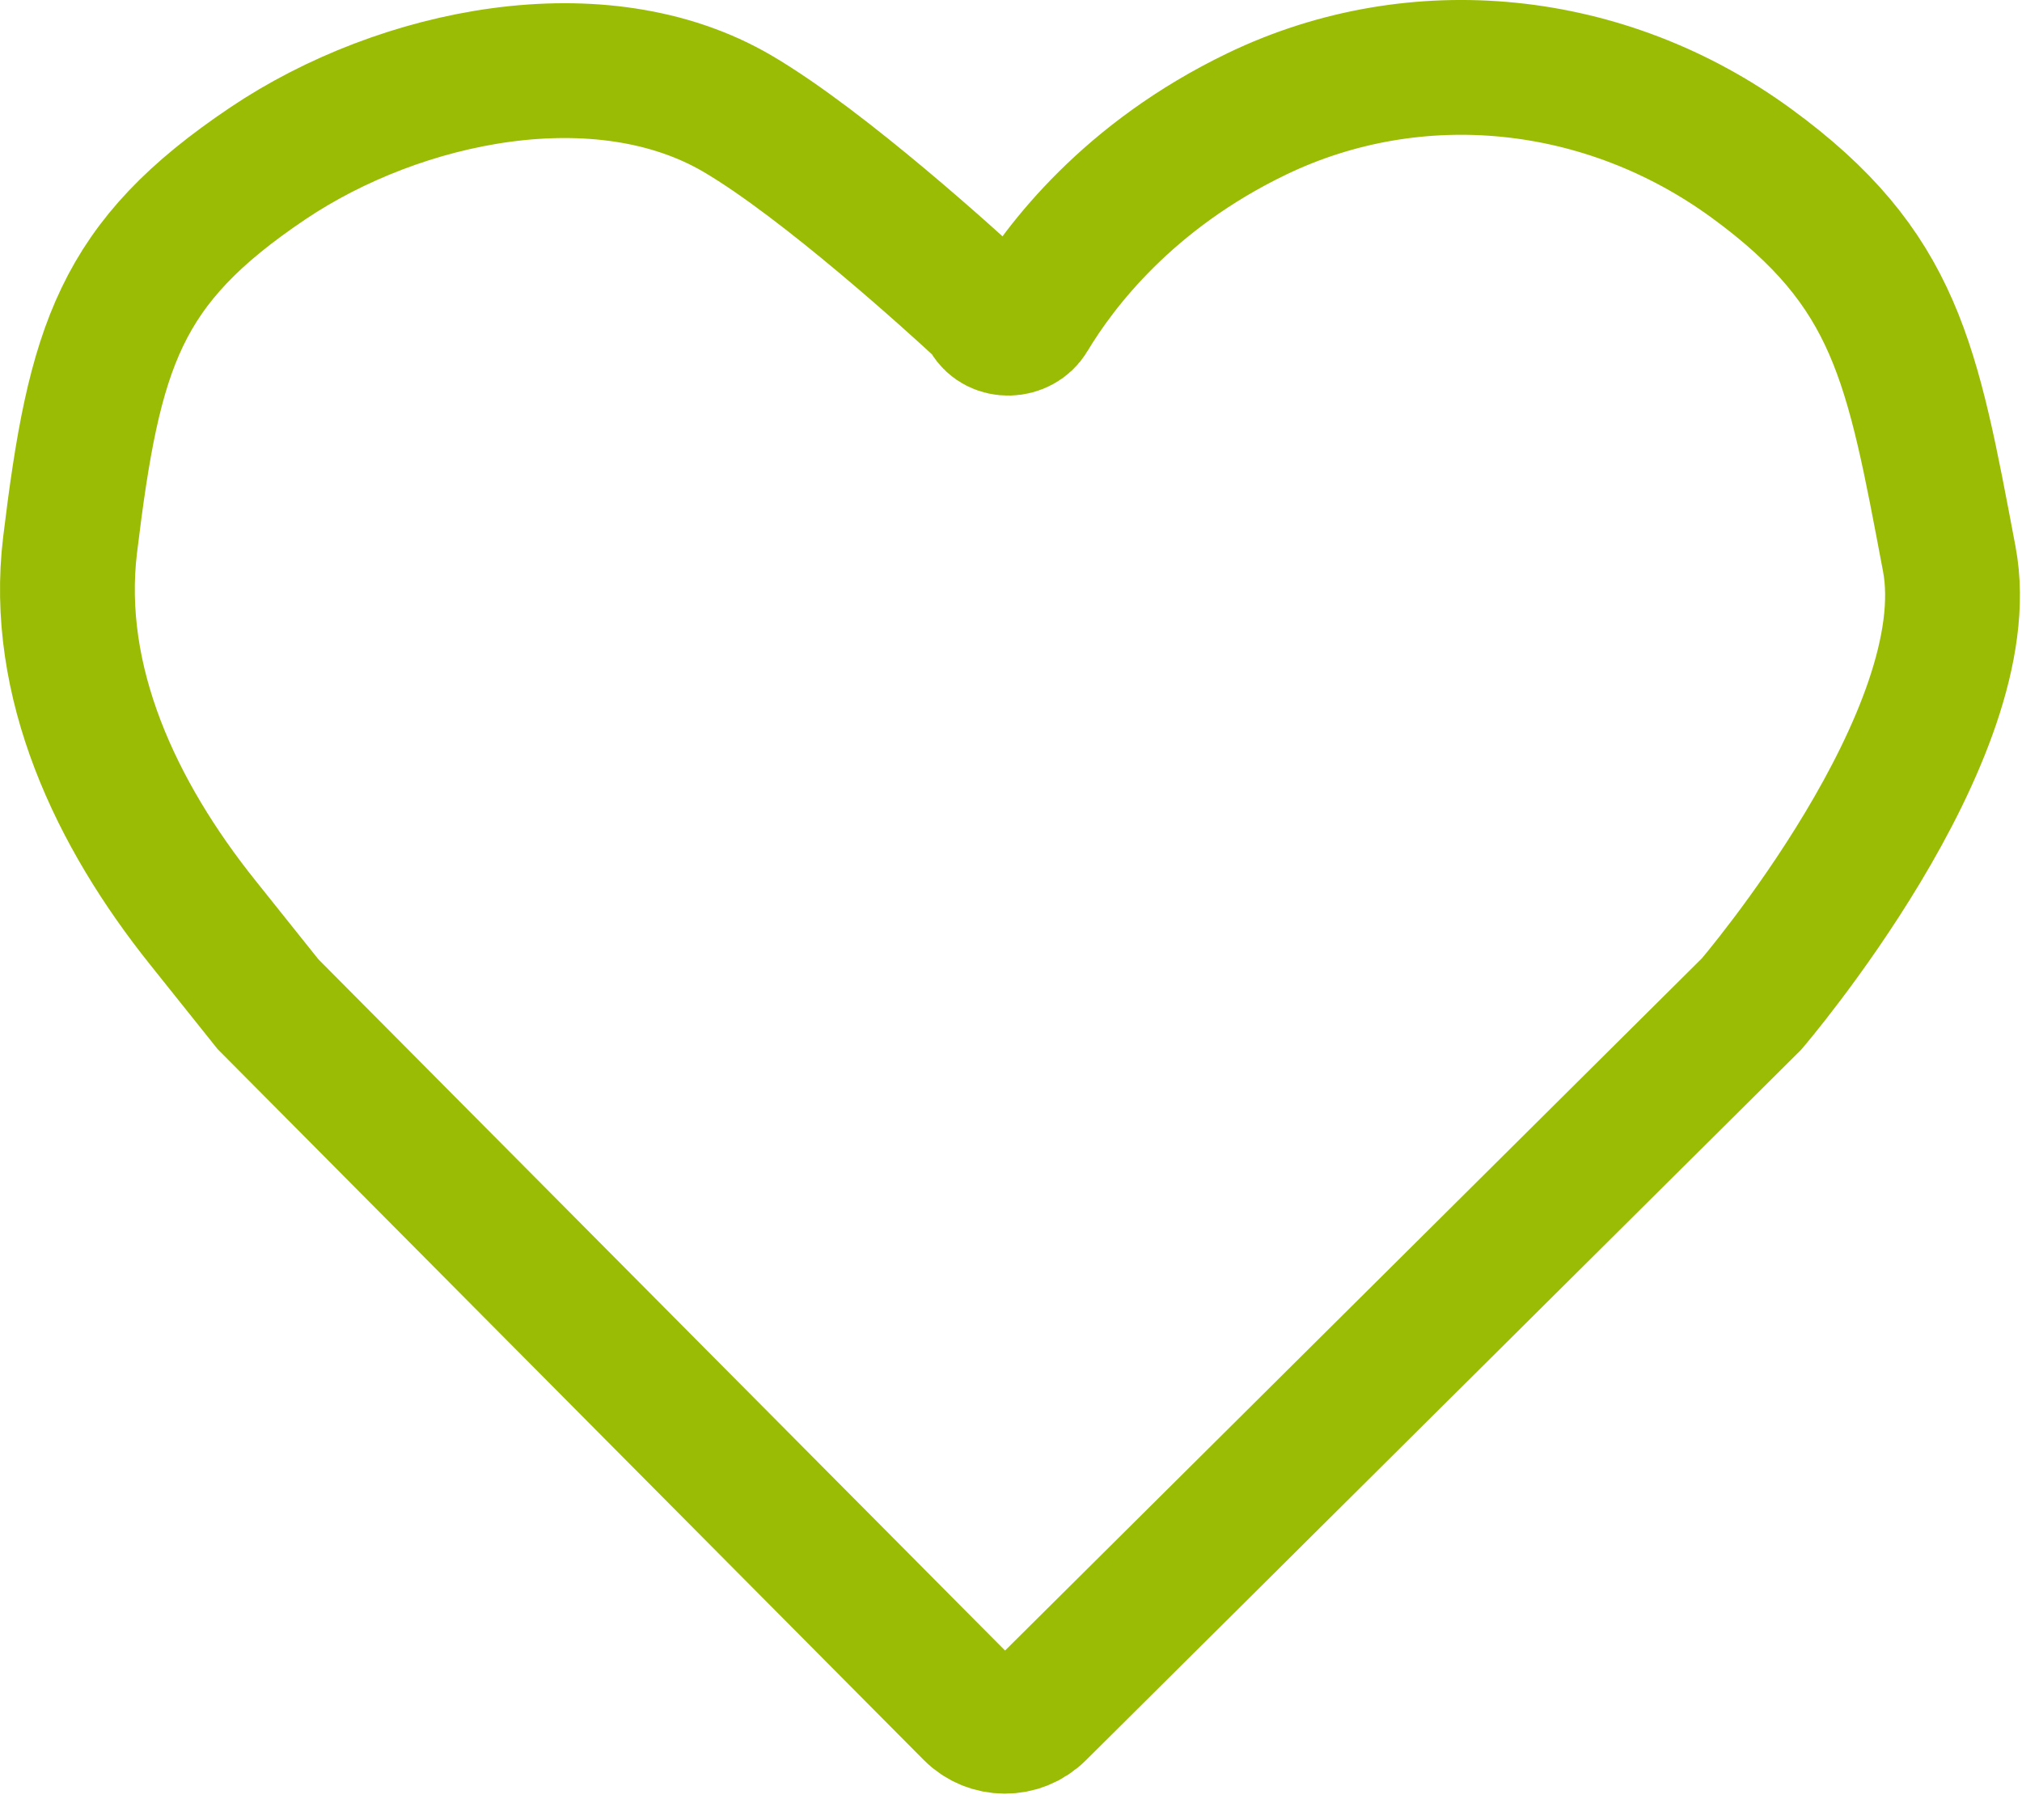
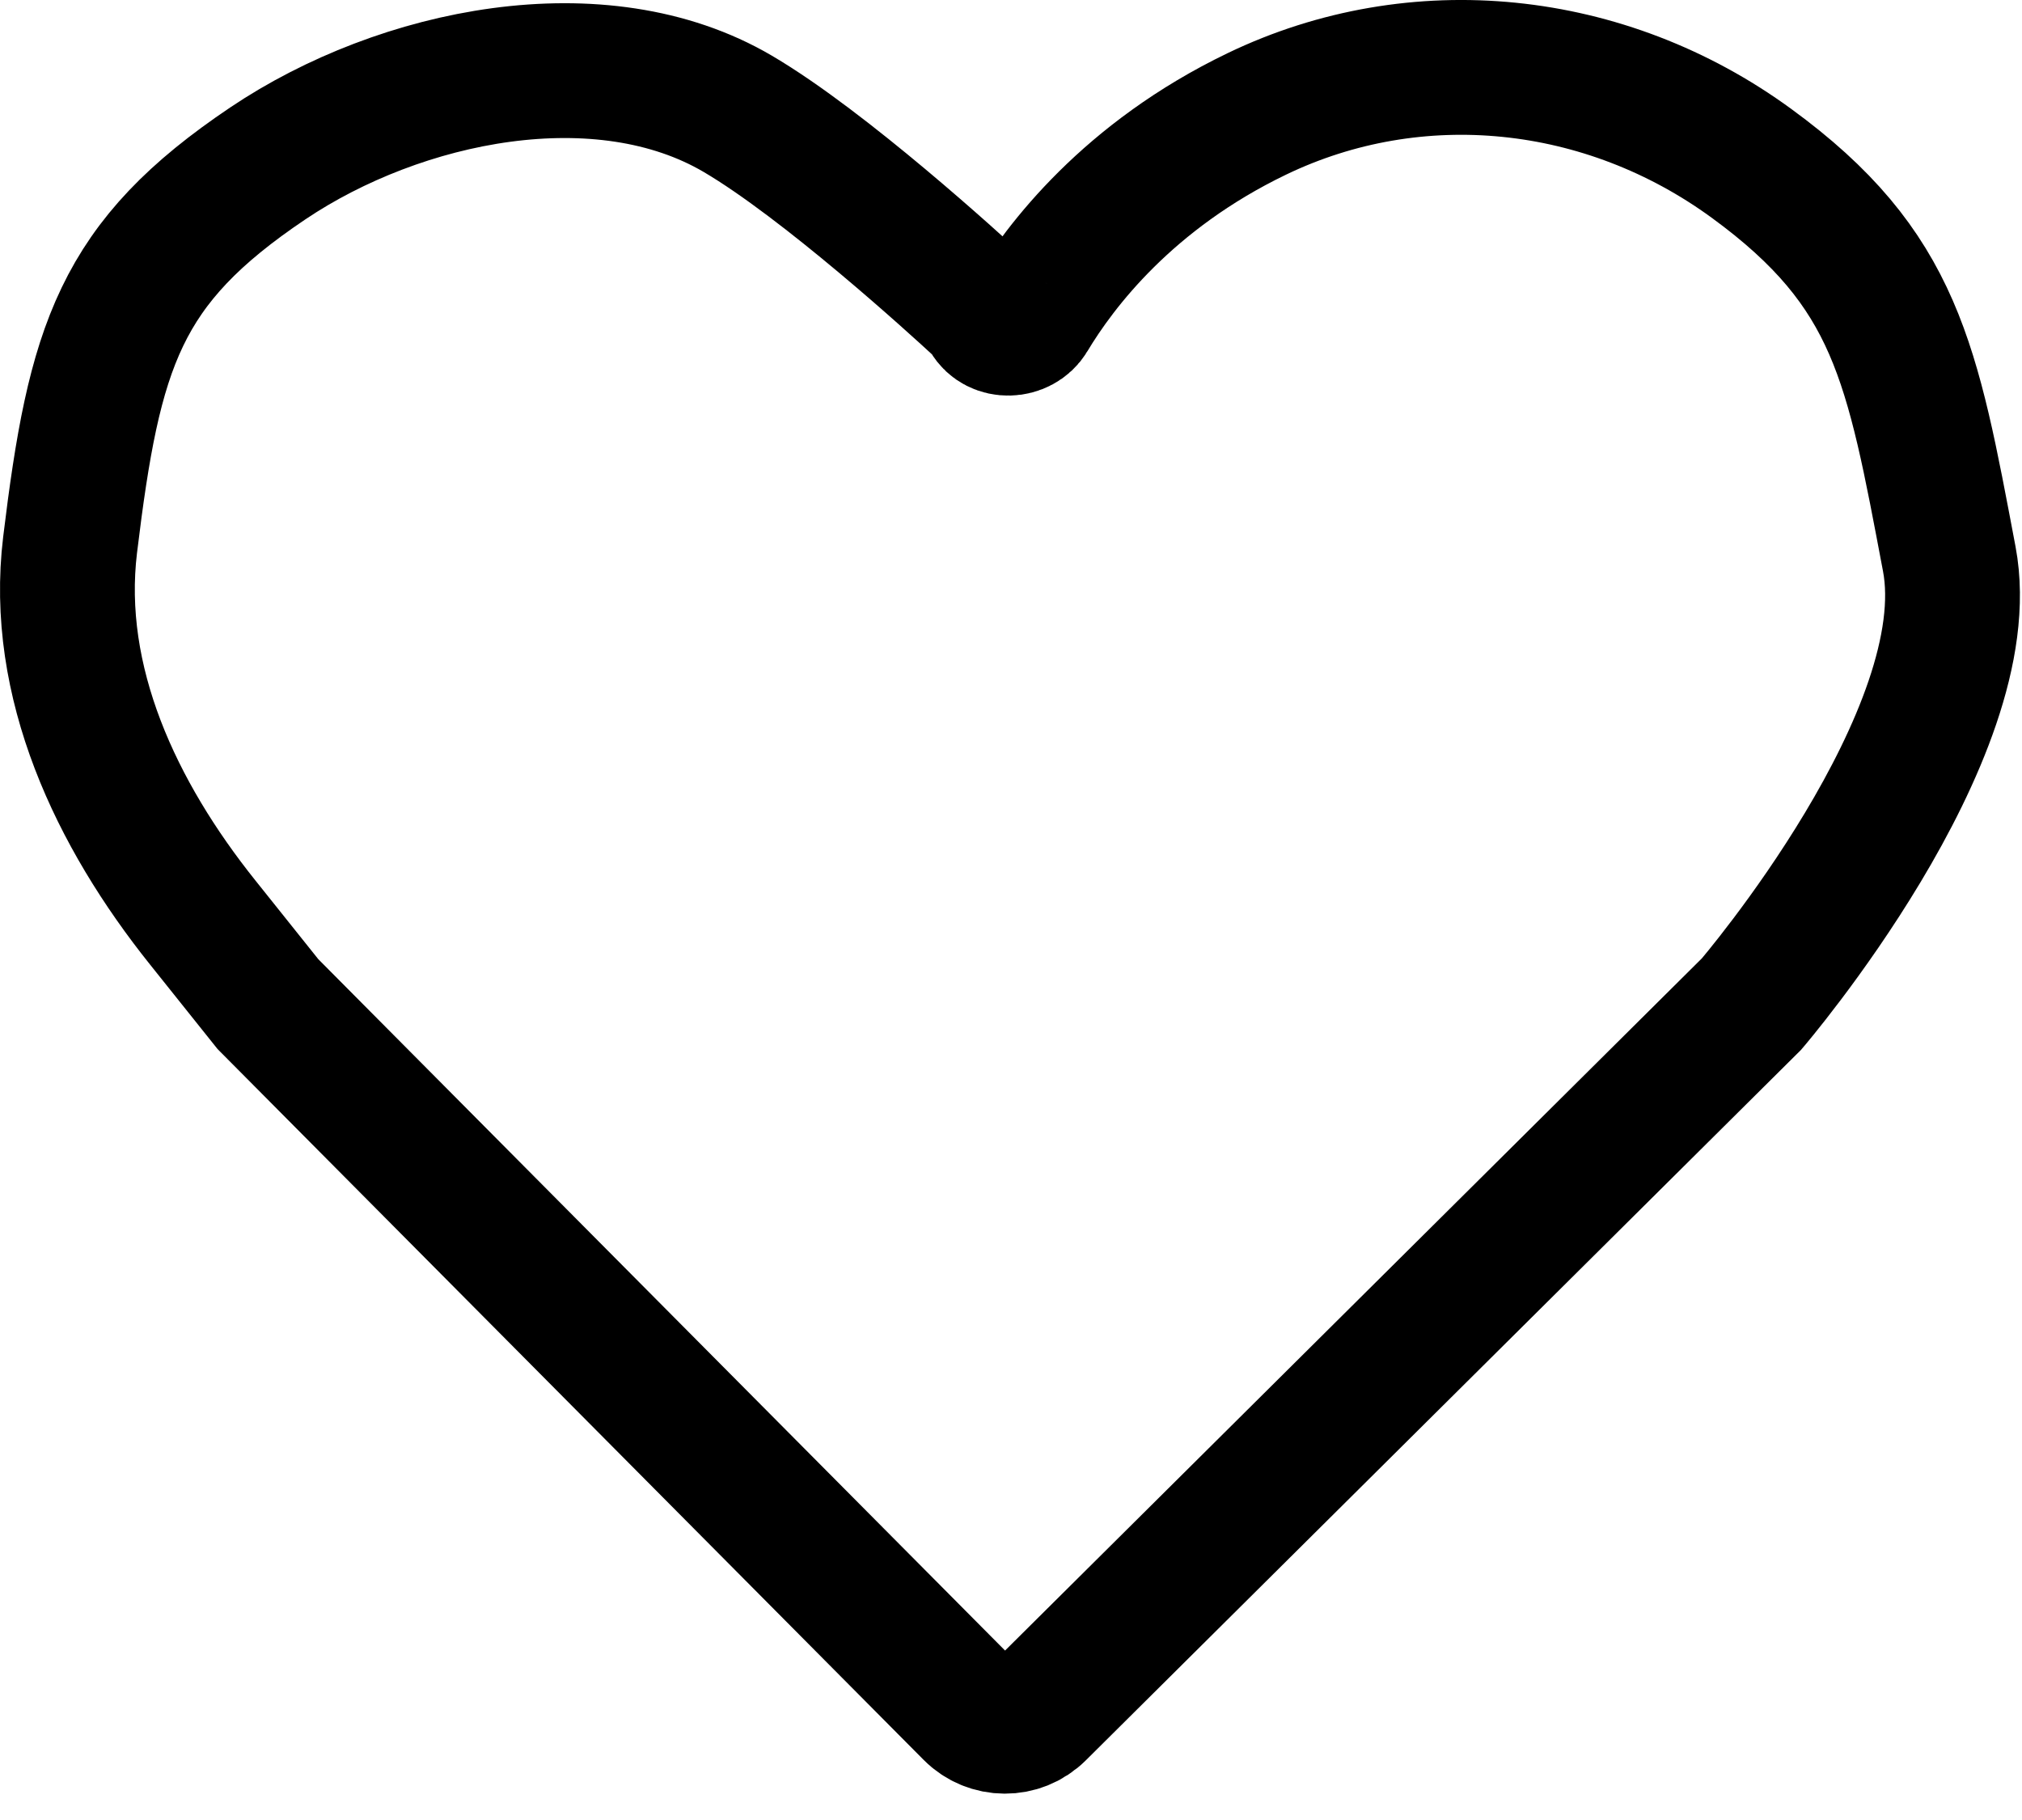
<svg xmlns="http://www.w3.org/2000/svg" width="30" height="27" viewBox="0 0 30 27" fill="none">
-   <path d="M15.277 4.695C15.144 4.918 14.79 4.931 14.662 4.706C14.632 4.652 14.594 4.603 14.548 4.561C14.164 4.206 12.235 2.446 10.947 1.689C8.917 0.496 5.946 1.099 3.975 2.423C1.772 3.903 1.399 5.129 1.04 8.083C0.793 10.121 1.725 12.083 3.008 13.686L3.975 14.896L14.411 25.401C14.684 25.677 15.13 25.679 15.406 25.405L25.986 14.896C25.986 14.896 29.413 10.898 28.921 8.292C28.37 5.38 28.142 3.996 25.986 2.423C23.817 0.839 21.012 0.552 18.649 1.689C16.741 2.607 15.728 3.942 15.277 4.695Z" stroke="#9ABC04" stroke-width="2" />
+   <path d="M15.277 4.695C15.144 4.918 14.79 4.931 14.662 4.706C14.632 4.652 14.594 4.603 14.548 4.561C14.164 4.206 12.235 2.446 10.947 1.689C8.917 0.496 5.946 1.099 3.975 2.423C1.772 3.903 1.399 5.129 1.04 8.083C0.793 10.121 1.725 12.083 3.008 13.686L3.975 14.896L14.411 25.401C14.684 25.677 15.13 25.679 15.406 25.405L25.986 14.896C25.986 14.896 29.413 10.898 28.921 8.292C28.37 5.38 28.142 3.996 25.986 2.423C23.817 0.839 21.012 0.552 18.649 1.689C16.741 2.607 15.728 3.942 15.277 4.695Z" stroke="black" stroke-width="2" />
</svg>
